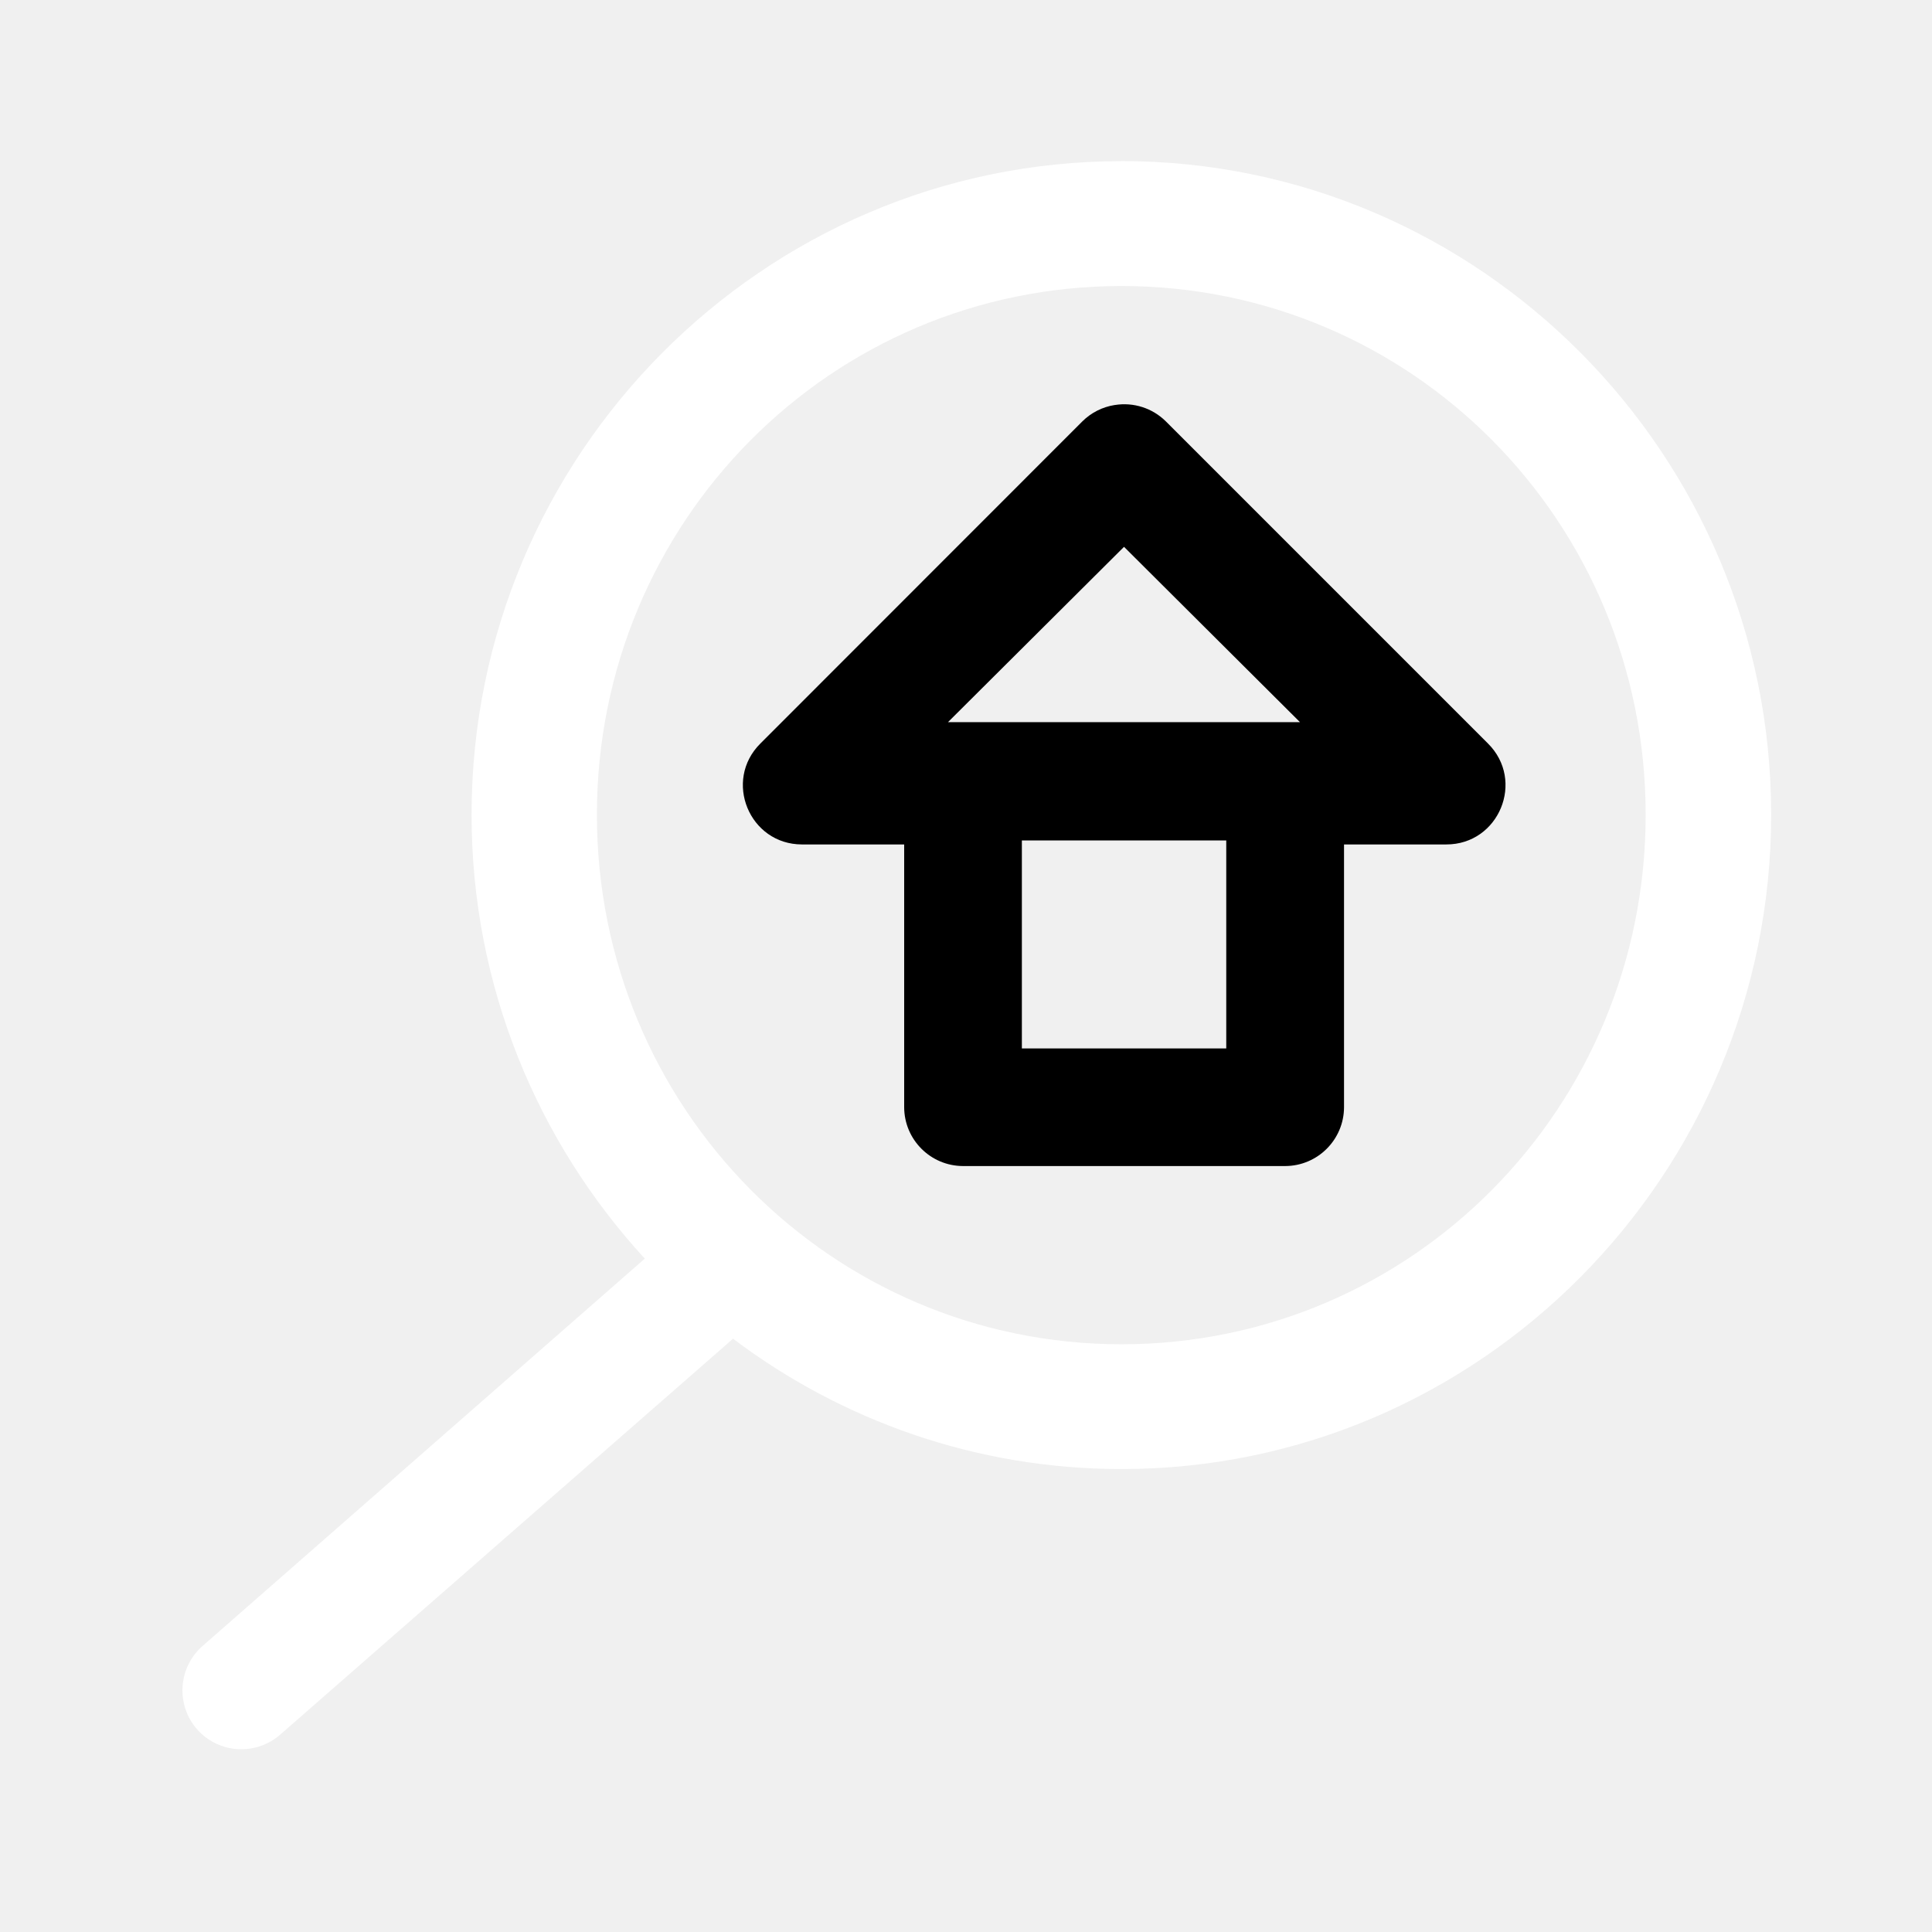
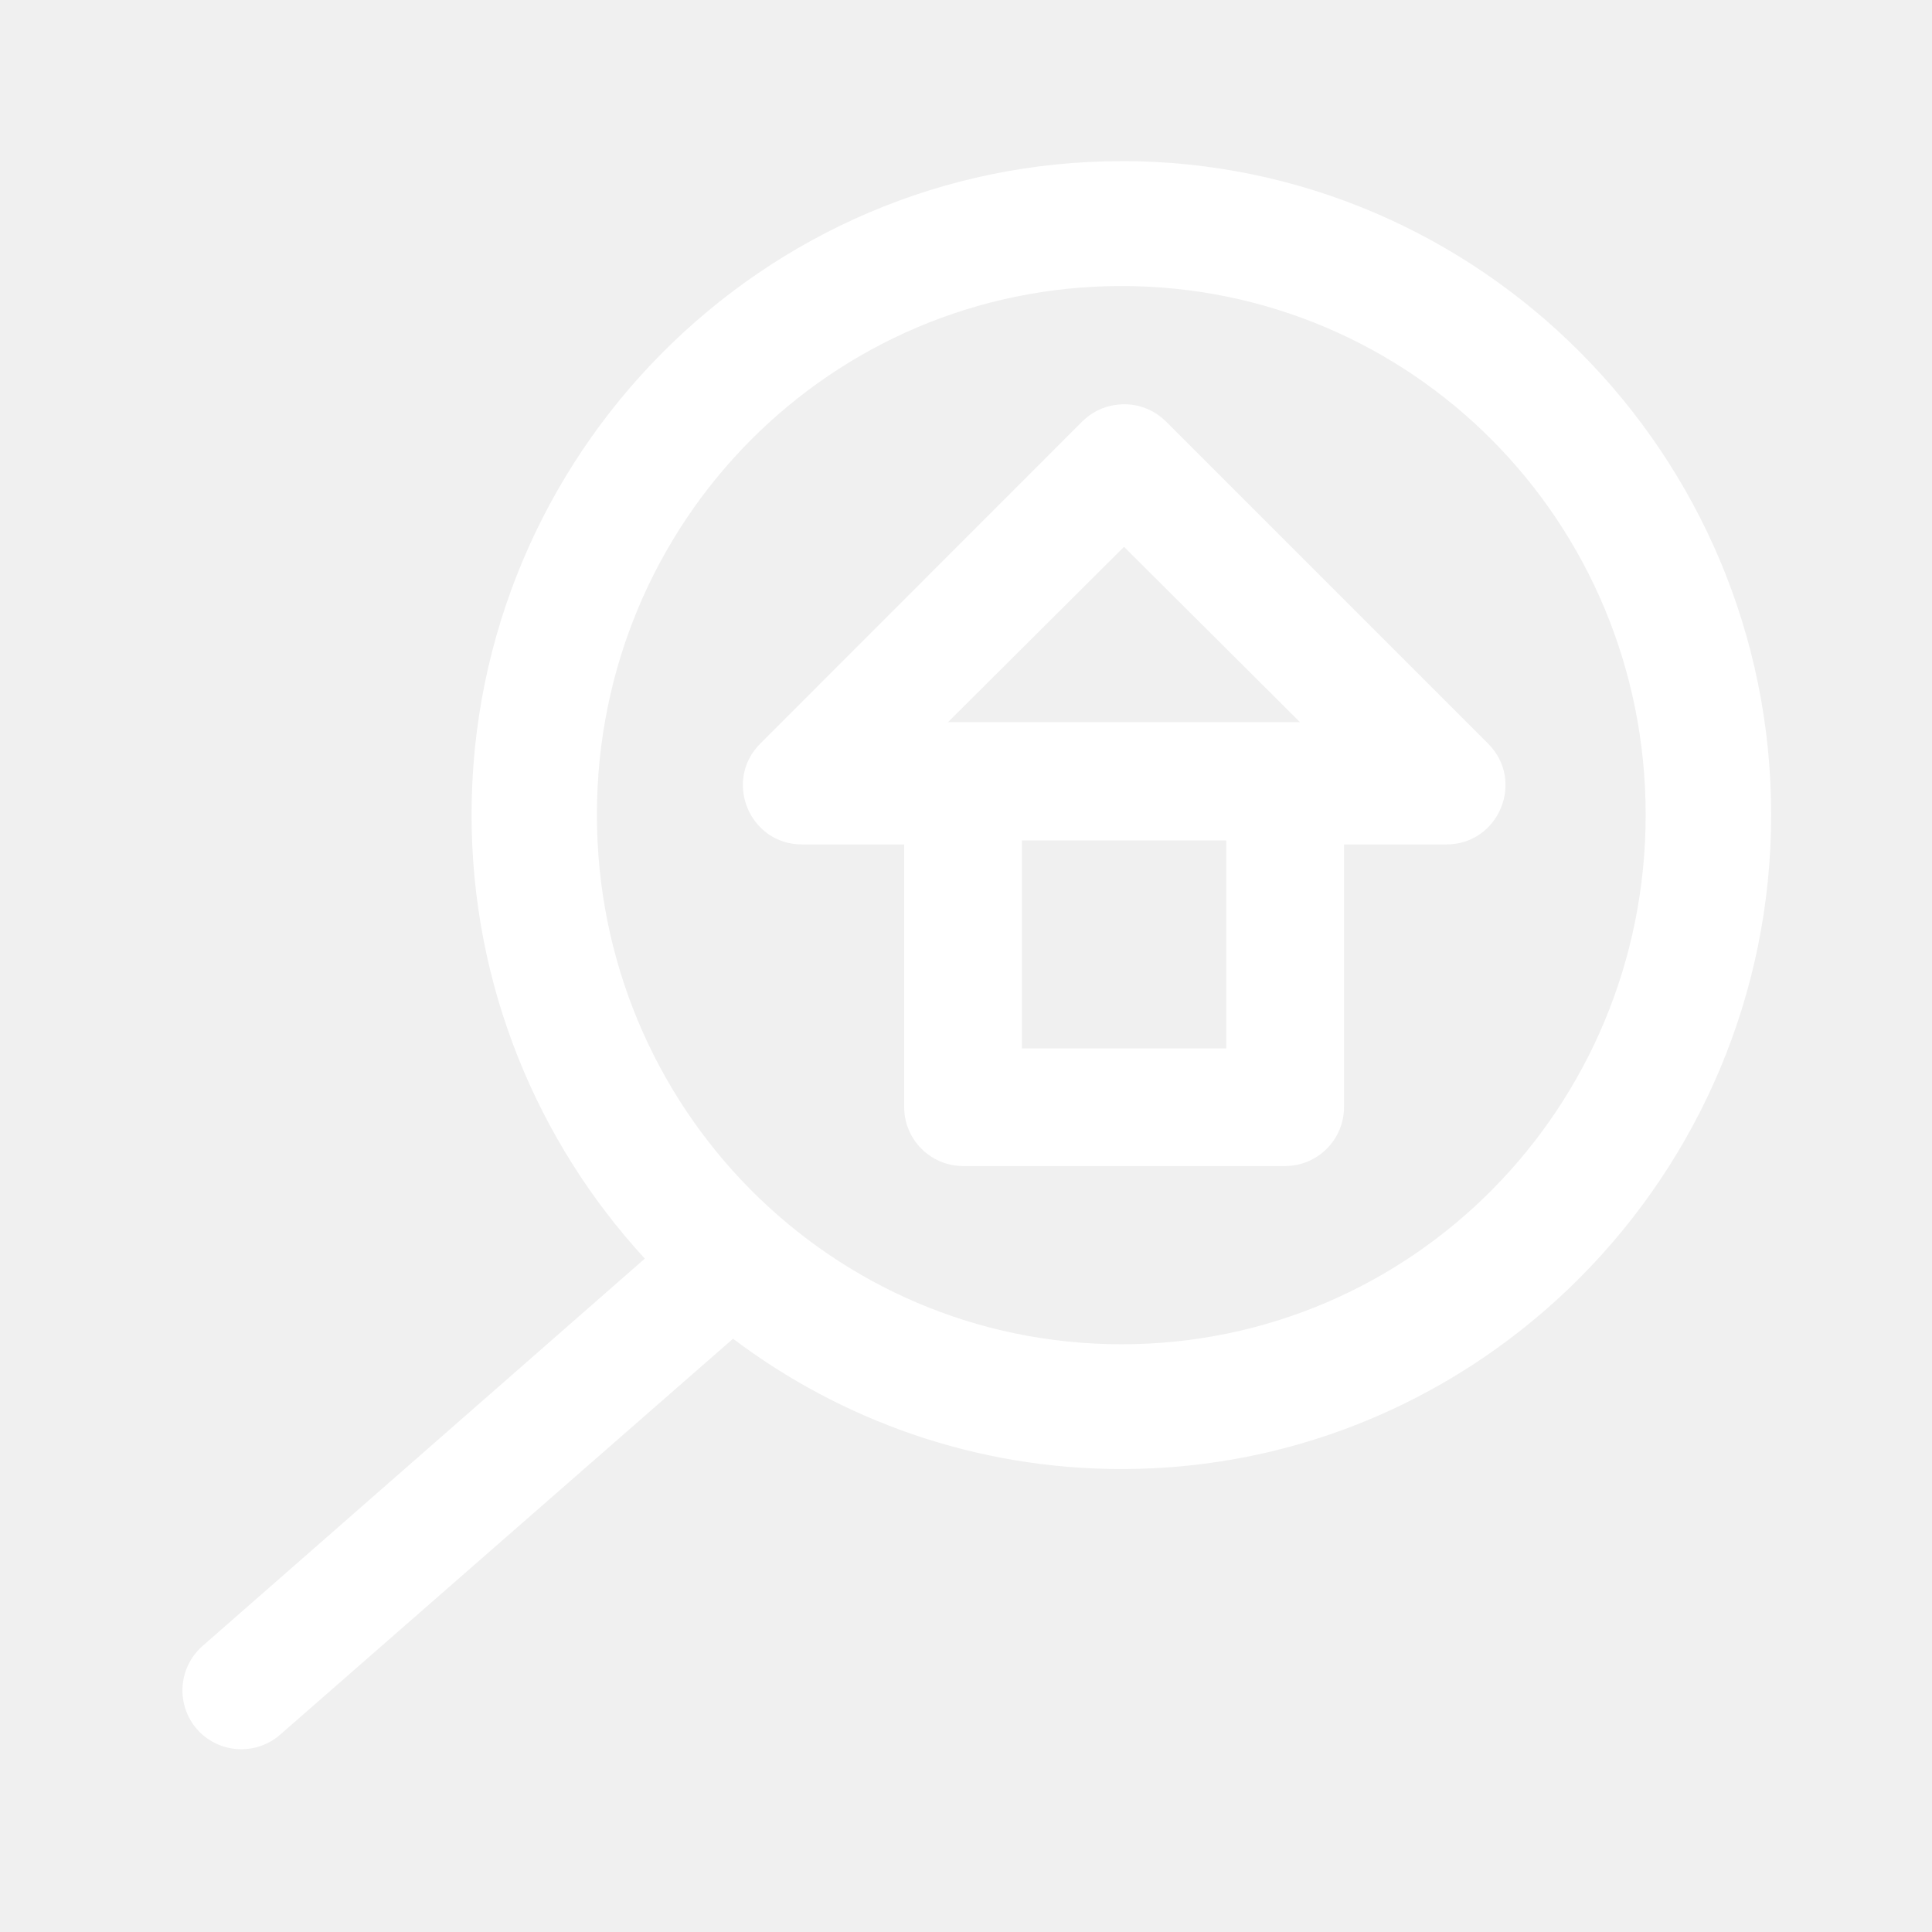
<svg xmlns="http://www.w3.org/2000/svg" width="24" height="24" viewBox="0 0 24 24" fill="none">
  <g fill="#fff">
    <path d="M13.932 2.002c-4.45 0-8.074 3.645-8.074 8.119 0 2.124.818 4.063 2.152 5.514l-5.496 4.814a.734.734 0 0 0-.066 1.033.734.734 0 0 0 1.033.066l5.625-4.918c1.348 1.016 3.018 1.619 4.826 1.619 4.45 0 8.07-3.655 8.07-8.129 0-4.474-3.62-8.119-8.07-8.119Zm0 1.551c3.605 0 6.511 2.926 6.511 6.568 0 3.642-2.906 6.578-6.511 6.578-3.605 0-6.517-2.936-6.517-6.578s2.912-6.568 6.517-6.568Z" />
-     <path fill="#000" d="M13.848 5.031a.732.732 0 0 0-.402.203l-4 4.002c-.464.461-.138 1.253.516 1.254h1.27v3.264a.733.733 0 0 0 .731.731h4.002a.733.733 0 0 0 .731-.731v-3.264h1.27c.655.001.983-.792.518-1.254l-4.002-4.002a.733.733 0 0 0-.631-.203Zm.115 1.762 2.186 2.178h-4.373Zm-1.269 3.647h2.539v2.584H12.694Z" />
+     <path d="M13.848 5.031a.732.732 0 0 0-.402.203l-4 4.002c-.464.461-.138 1.253.516 1.254h1.27v3.264a.733.733 0 0 0 .731.731h4.002a.733.733 0 0 0 .731-.731v-3.264h1.27c.655.001.983-.792.518-1.254l-4.002-4.002a.733.733 0 0 0-.631-.203Zm.115 1.762 2.186 2.178h-4.373Zm-1.269 3.647h2.539v2.584H12.694Z" />
  </g>
</svg>
